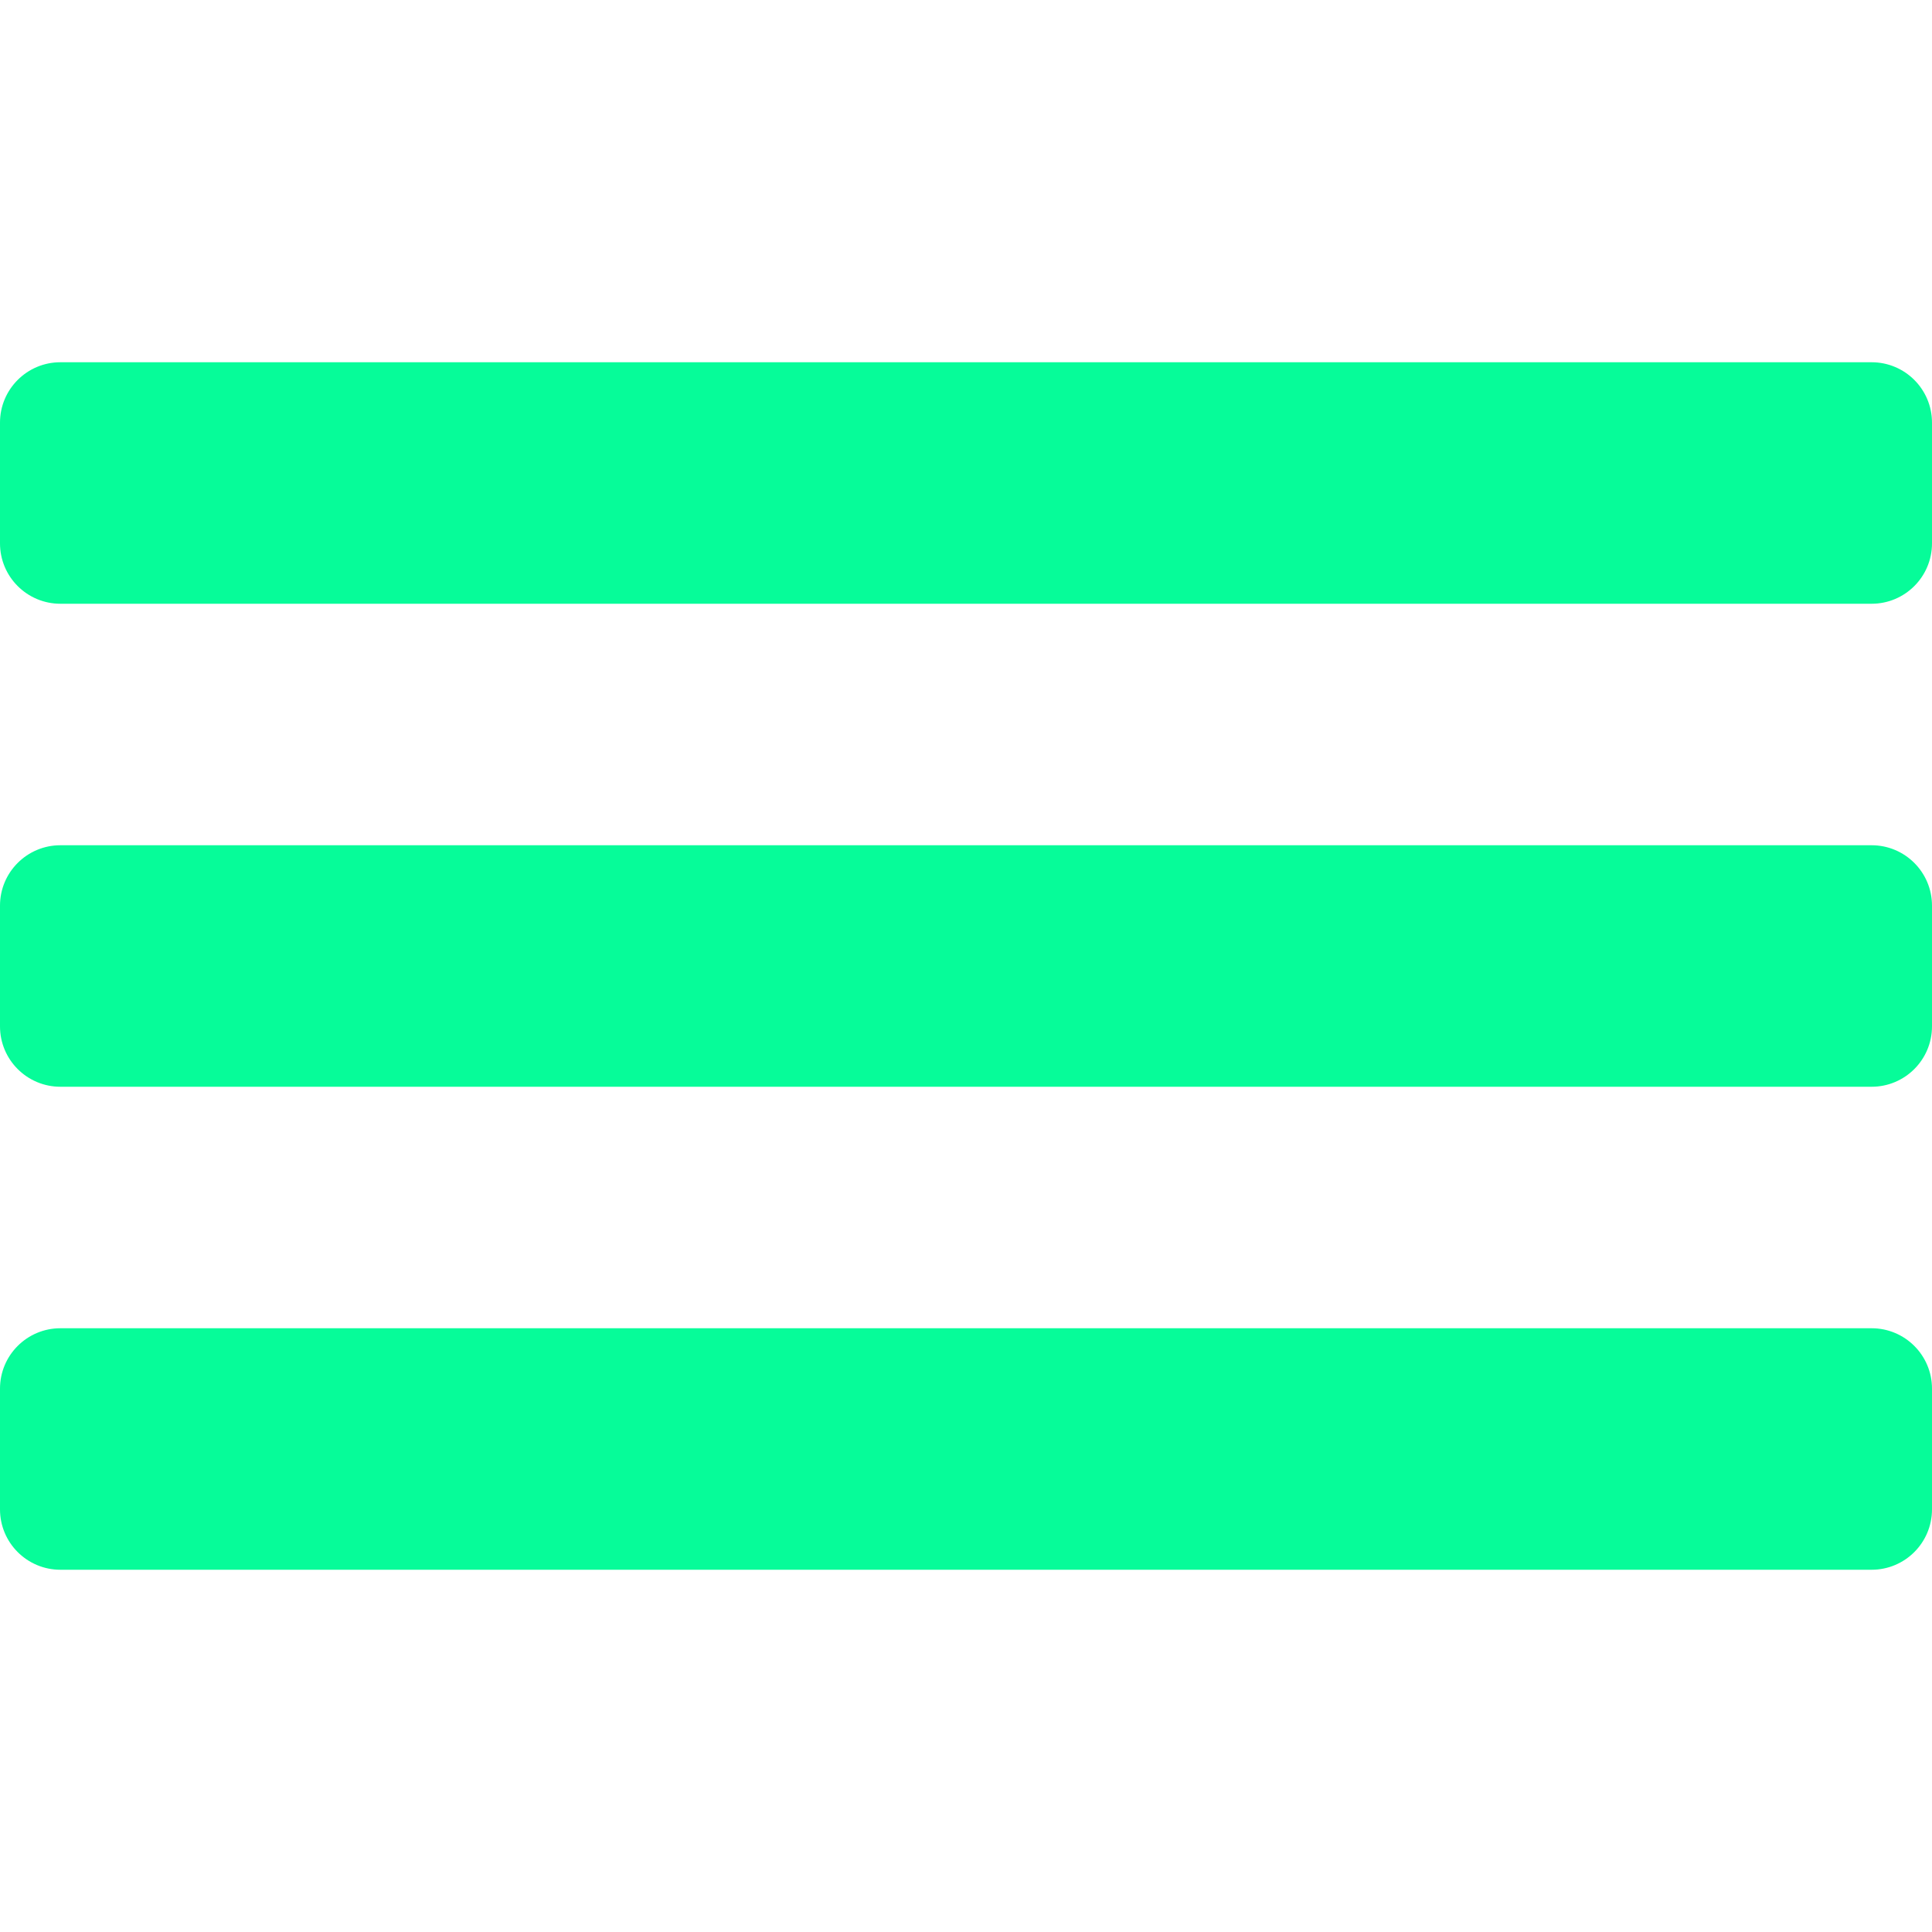
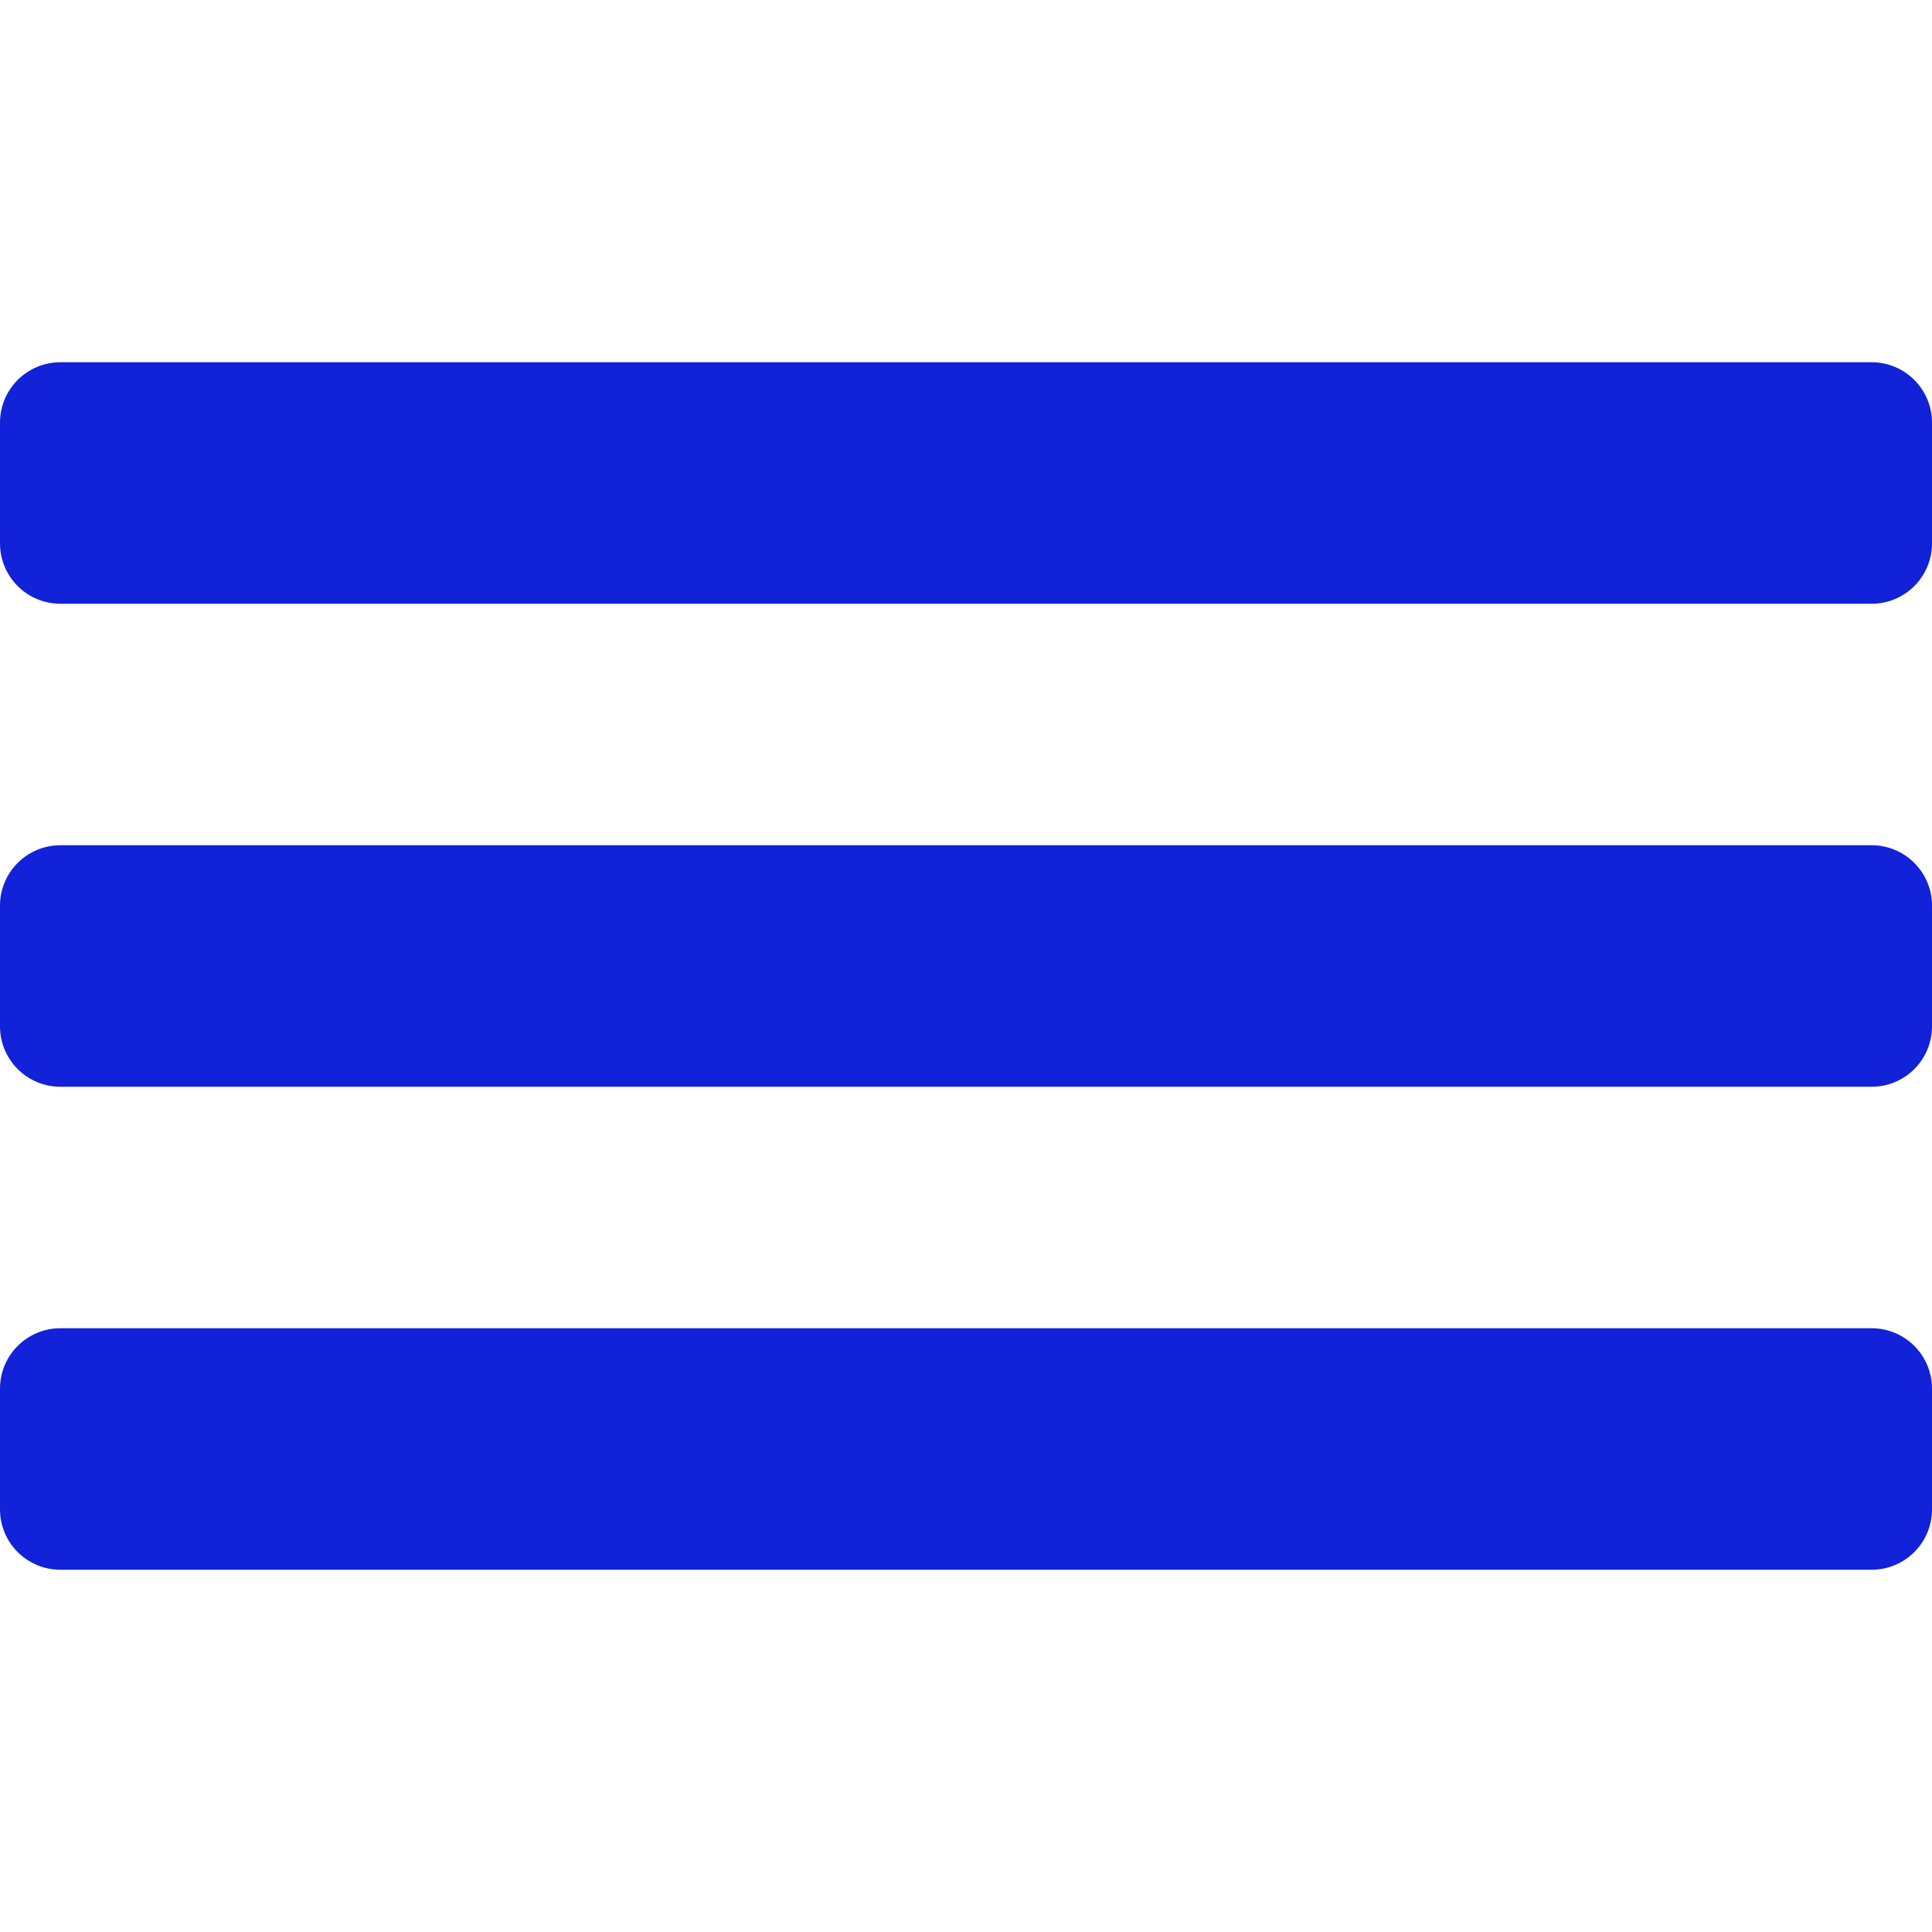
<svg xmlns="http://www.w3.org/2000/svg" width="32" height="32" viewBox="0 0 32 32" fill="none">
-   <rect y="6" width="32" height="4" rx="1" fill="#06FC99" />
-   <rect y="14" width="32" height="4" rx="1" fill="#06FC99" />
-   <rect y="22" width="32" height="4" rx="1" fill="#06FC99" />
+   <rect y="6" width="32" height="4" rx="1" fill="#1122D8" />
+   <rect y="14" width="32" height="4" rx="1" fill="#1122D8" />
+   <rect y="22" width="32" height="4" rx="1" fill="#1122D8" />
</svg>
